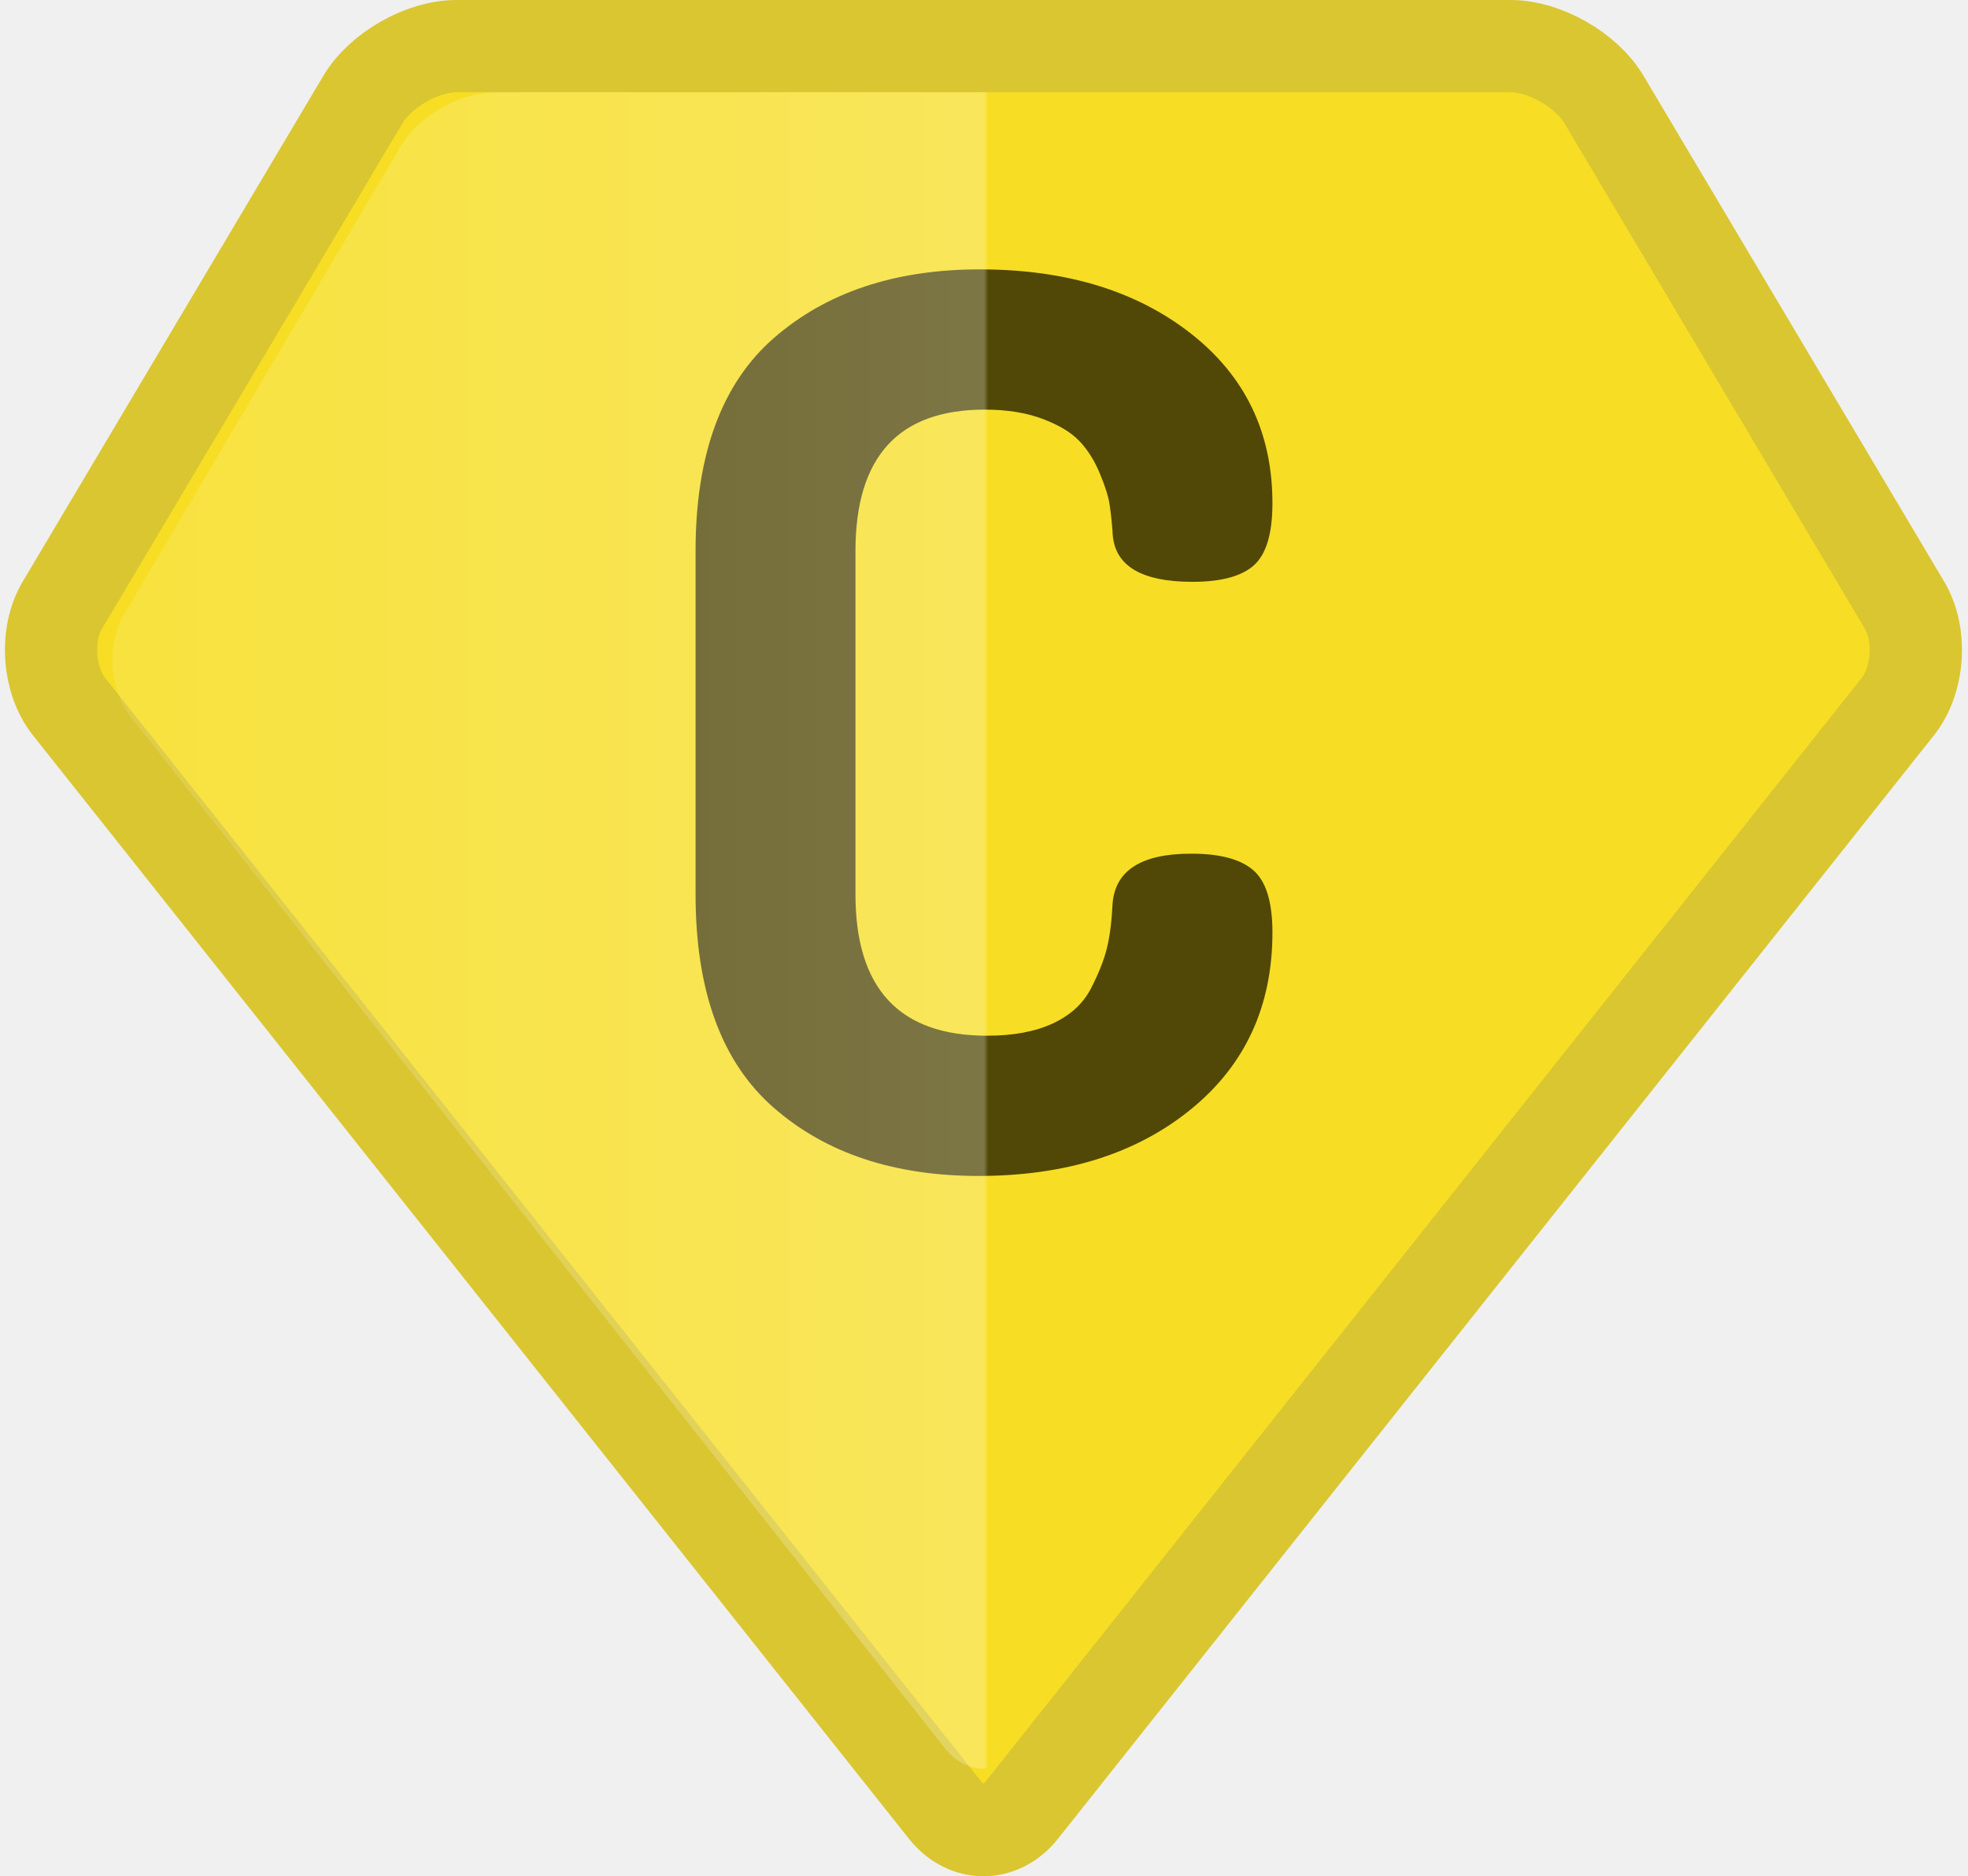
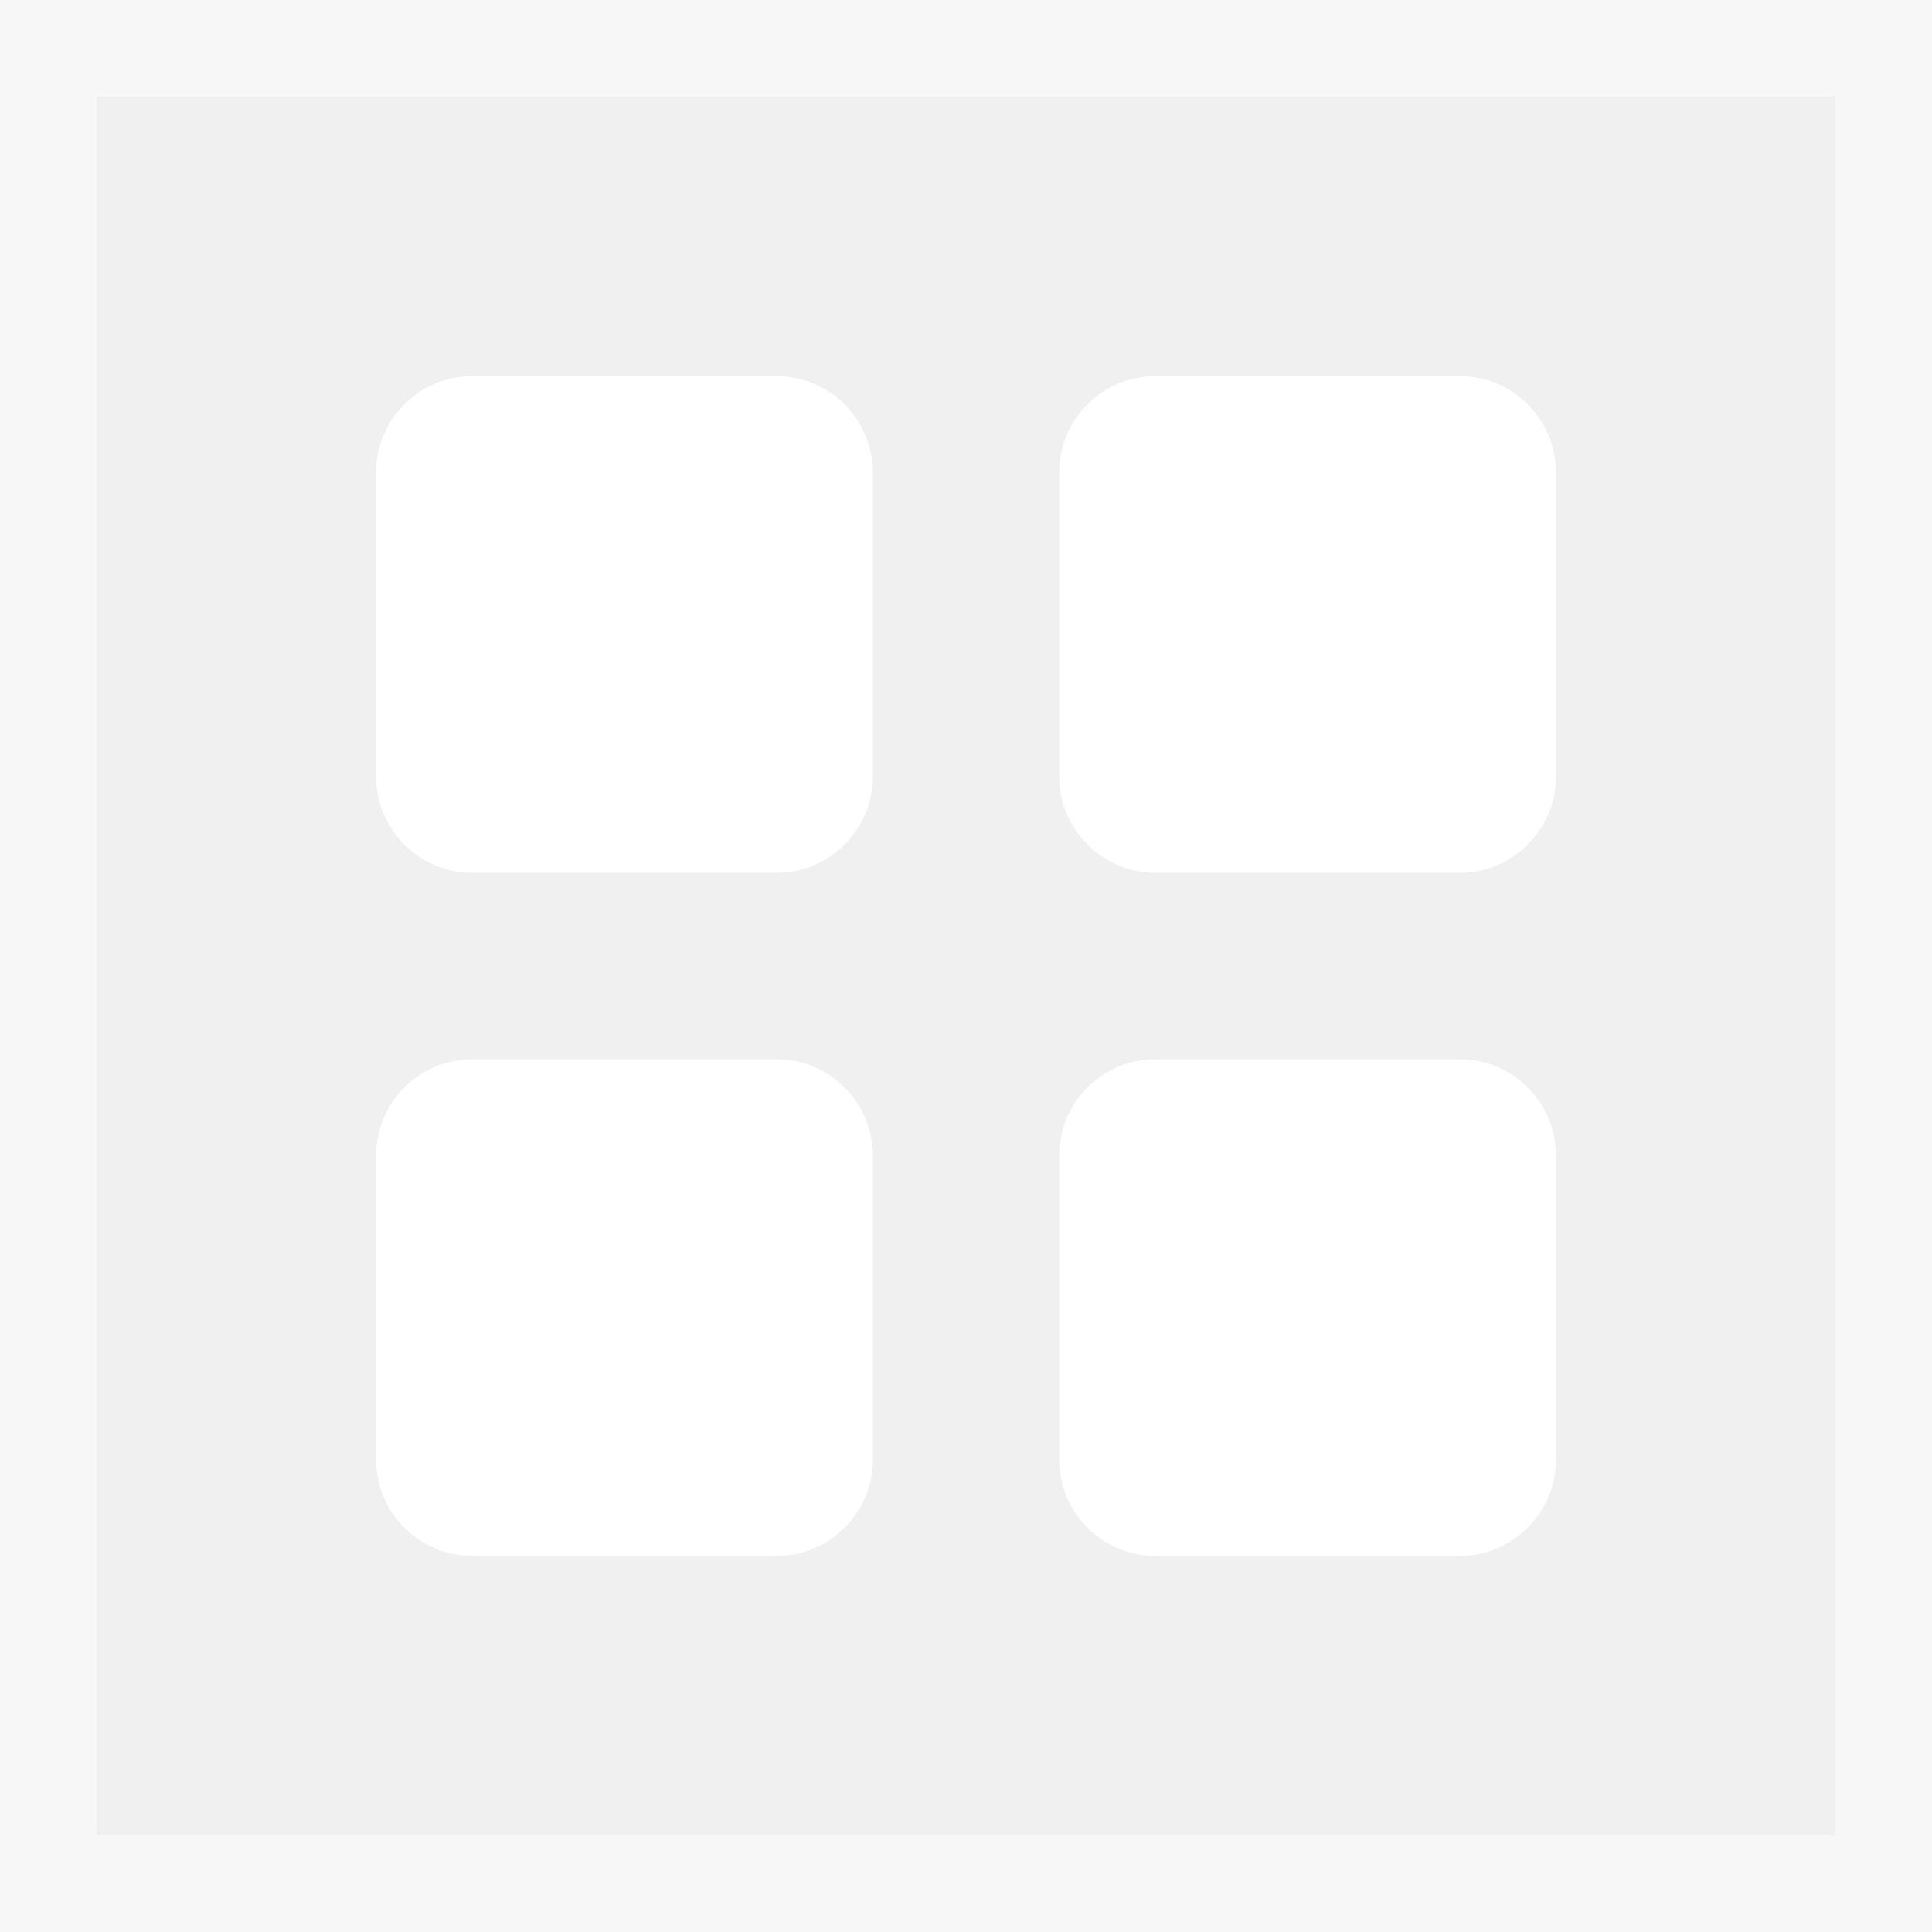
- <svg xmlns="http://www.w3.org/2000/svg" width="128px" height="122px" viewBox="0 0 128 122" version="1.1">
-   <description>Created with Sketch.</description>
-   <defs>
-     <linearGradient x1="0%" y1="33.537%" x2="100%" y2="33.537%" id="linearGradient-1">
-       <stop stop-color="#FFFFFF" stop-opacity="0.497" offset="0%" />
-       <stop stop-color="#FFFFFF" offset="50.038%" />
-       <stop stop-color="#FFFFFF" stop-opacity="0" offset="50.277%" />
-       <stop stop-color="#FFFFFF" stop-opacity="0" offset="100%" />
-     </linearGradient>
-   </defs>
+ <svg xmlns="http://www.w3.org/2000/svg" width="40px" height="40px" viewBox="0 0 40 40" version="1.1">
+   <defs />
  <g id="Page-1" stroke="none" stroke-width="1" fill="none" fill-rule="evenodd">
-     <g id="Icon" transform="translate(2, 3)">
-       <path d="M2.496,42.962 C1.118,41.225 0.921,38.269 2.059,36.354 L21.609,3.464 C22.746,1.551 25.467,4.00902549e-16 27.678,8.93591926e-16 L96.249,1.61738977e-14 C98.464,1.66674149e-14 101.18,1.549 102.318,3.464 L121.869,36.354 C123.006,38.267 122.812,41.222 121.431,42.962 L64.46,114.723 C63.081,116.459 60.849,116.462 59.468,114.723 L2.496,42.962 Z" id="Emblem" stroke="#DAC630" stroke-width="6" fill="#F7DE24" />
-       <path d="M43.24,55.16 L43.24,32.84 C43.24,26.547 44.947,21.92 48.36,18.96 C51.773,16 56.227,14.52 61.72,14.52 C67.32,14.52 71.893,15.907 75.44,18.68 C78.987,21.453 80.76,25.133 80.76,29.72 C80.76,31.693 80.36,33.04 79.56,33.76 C78.76,34.48 77.427,34.84 75.56,34.84 C72.147,34.84 70.413,33.747 70.36,31.56 C70.307,30.867 70.24,30.267 70.16,29.76 C70.08,29.253 69.867,28.587 69.52,27.76 C69.173,26.933 68.733,26.24 68.2,25.68 C67.667,25.12 66.867,24.64 65.8,24.24 C64.733,23.84 63.48,23.64 62.04,23.64 C56.44,23.64 53.64,26.707 53.64,32.84 L53.64,55.16 C53.64,61.293 56.493,64.36 62.2,64.36 C63.907,64.36 65.333,64.093 66.48,63.56 C67.627,63.027 68.453,62.267 68.96,61.28 C69.467,60.293 69.813,59.413 70,58.64 C70.187,57.867 70.307,56.92 70.36,55.8 C70.52,53.613 72.227,52.52 75.48,52.52 C77.347,52.52 78.693,52.88 79.52,53.6 C80.347,54.32 80.76,55.667 80.76,57.64 C80.76,62.44 78.987,66.28 75.44,69.16 C71.893,72.04 67.293,73.48 61.64,73.48 C56.147,73.48 51.707,72 48.32,69.04 C44.933,66.08 43.24,61.453 43.24,55.16 L43.24,55.16 Z" id="C" fill="#514807" />
-       <path d="M6.491,43.61 C5.115,41.868 4.916,38.906 6.043,36.999 L24.098,6.457 C25.226,4.548 27.948,3 30.16,3 L93.772,3 C95.992,3 98.707,4.55 99.834,6.457 L117.889,36.999 C119.017,38.908 118.813,41.873 117.441,43.61 L64.457,110.72 C63.081,112.462 60.847,112.457 59.475,110.72 L6.491,43.61 Z" id="Shiny" fill-opacity="0.25" fill="url(#linearGradient-1)" />
+     <g id="Group" transform="translate(2, 2)">
+       <rect id="Frame" stroke-opacity="0.497" stroke="#FFFFFF" stroke-width="2" x="-1" y="-1" width="38" height="38" />
+       <rect id="Rectangle-6" fill="#FFFFFF" x="5.786" y="5.786" width="10.286" height="10.286" rx="2" />
+       <rect id="Rectangle-7" fill="#FFFFFF" x="19.929" y="5.786" width="10.286" height="10.286" rx="2" />
+       <rect id="Rectangle-8" fill="#FFFFFF" x="19.929" y="19.929" width="10.286" height="10.286" rx="2" />
+       <rect id="Rectangle-9" fill="#FFFFFF" x="5.786" y="19.929" width="10.286" height="10.286" rx="2" />
    </g>
  </g>
</svg>
